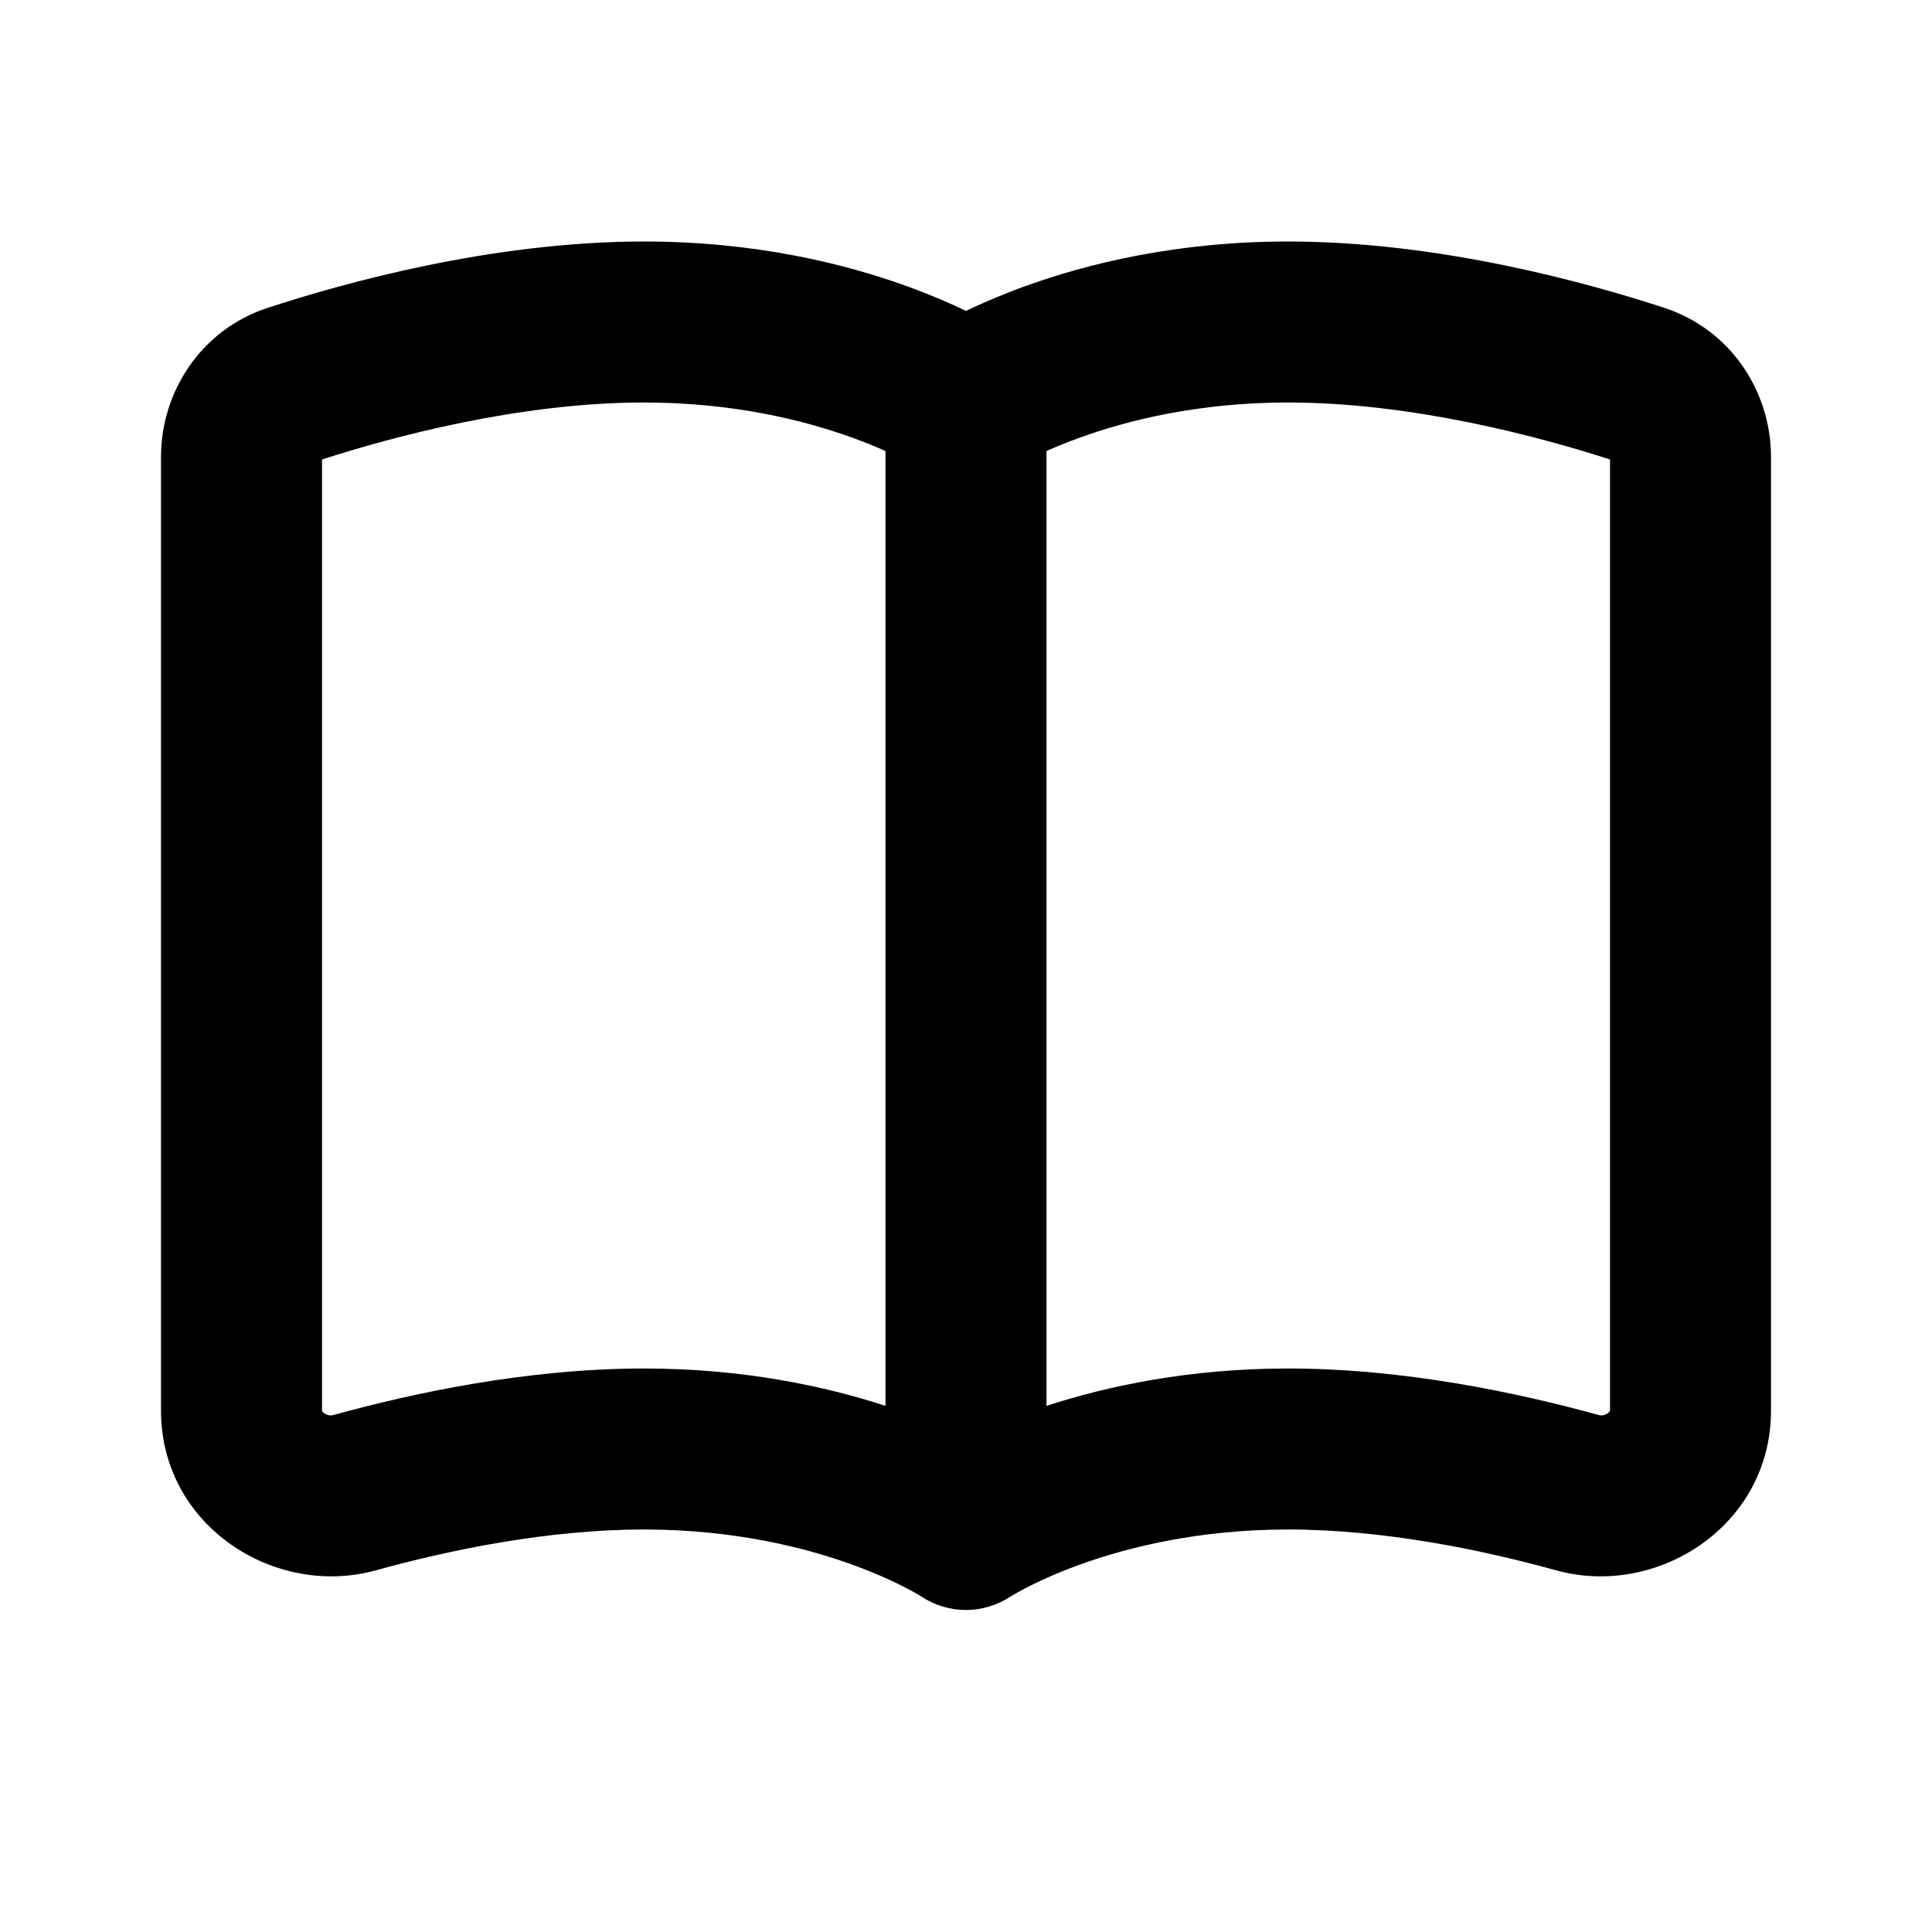
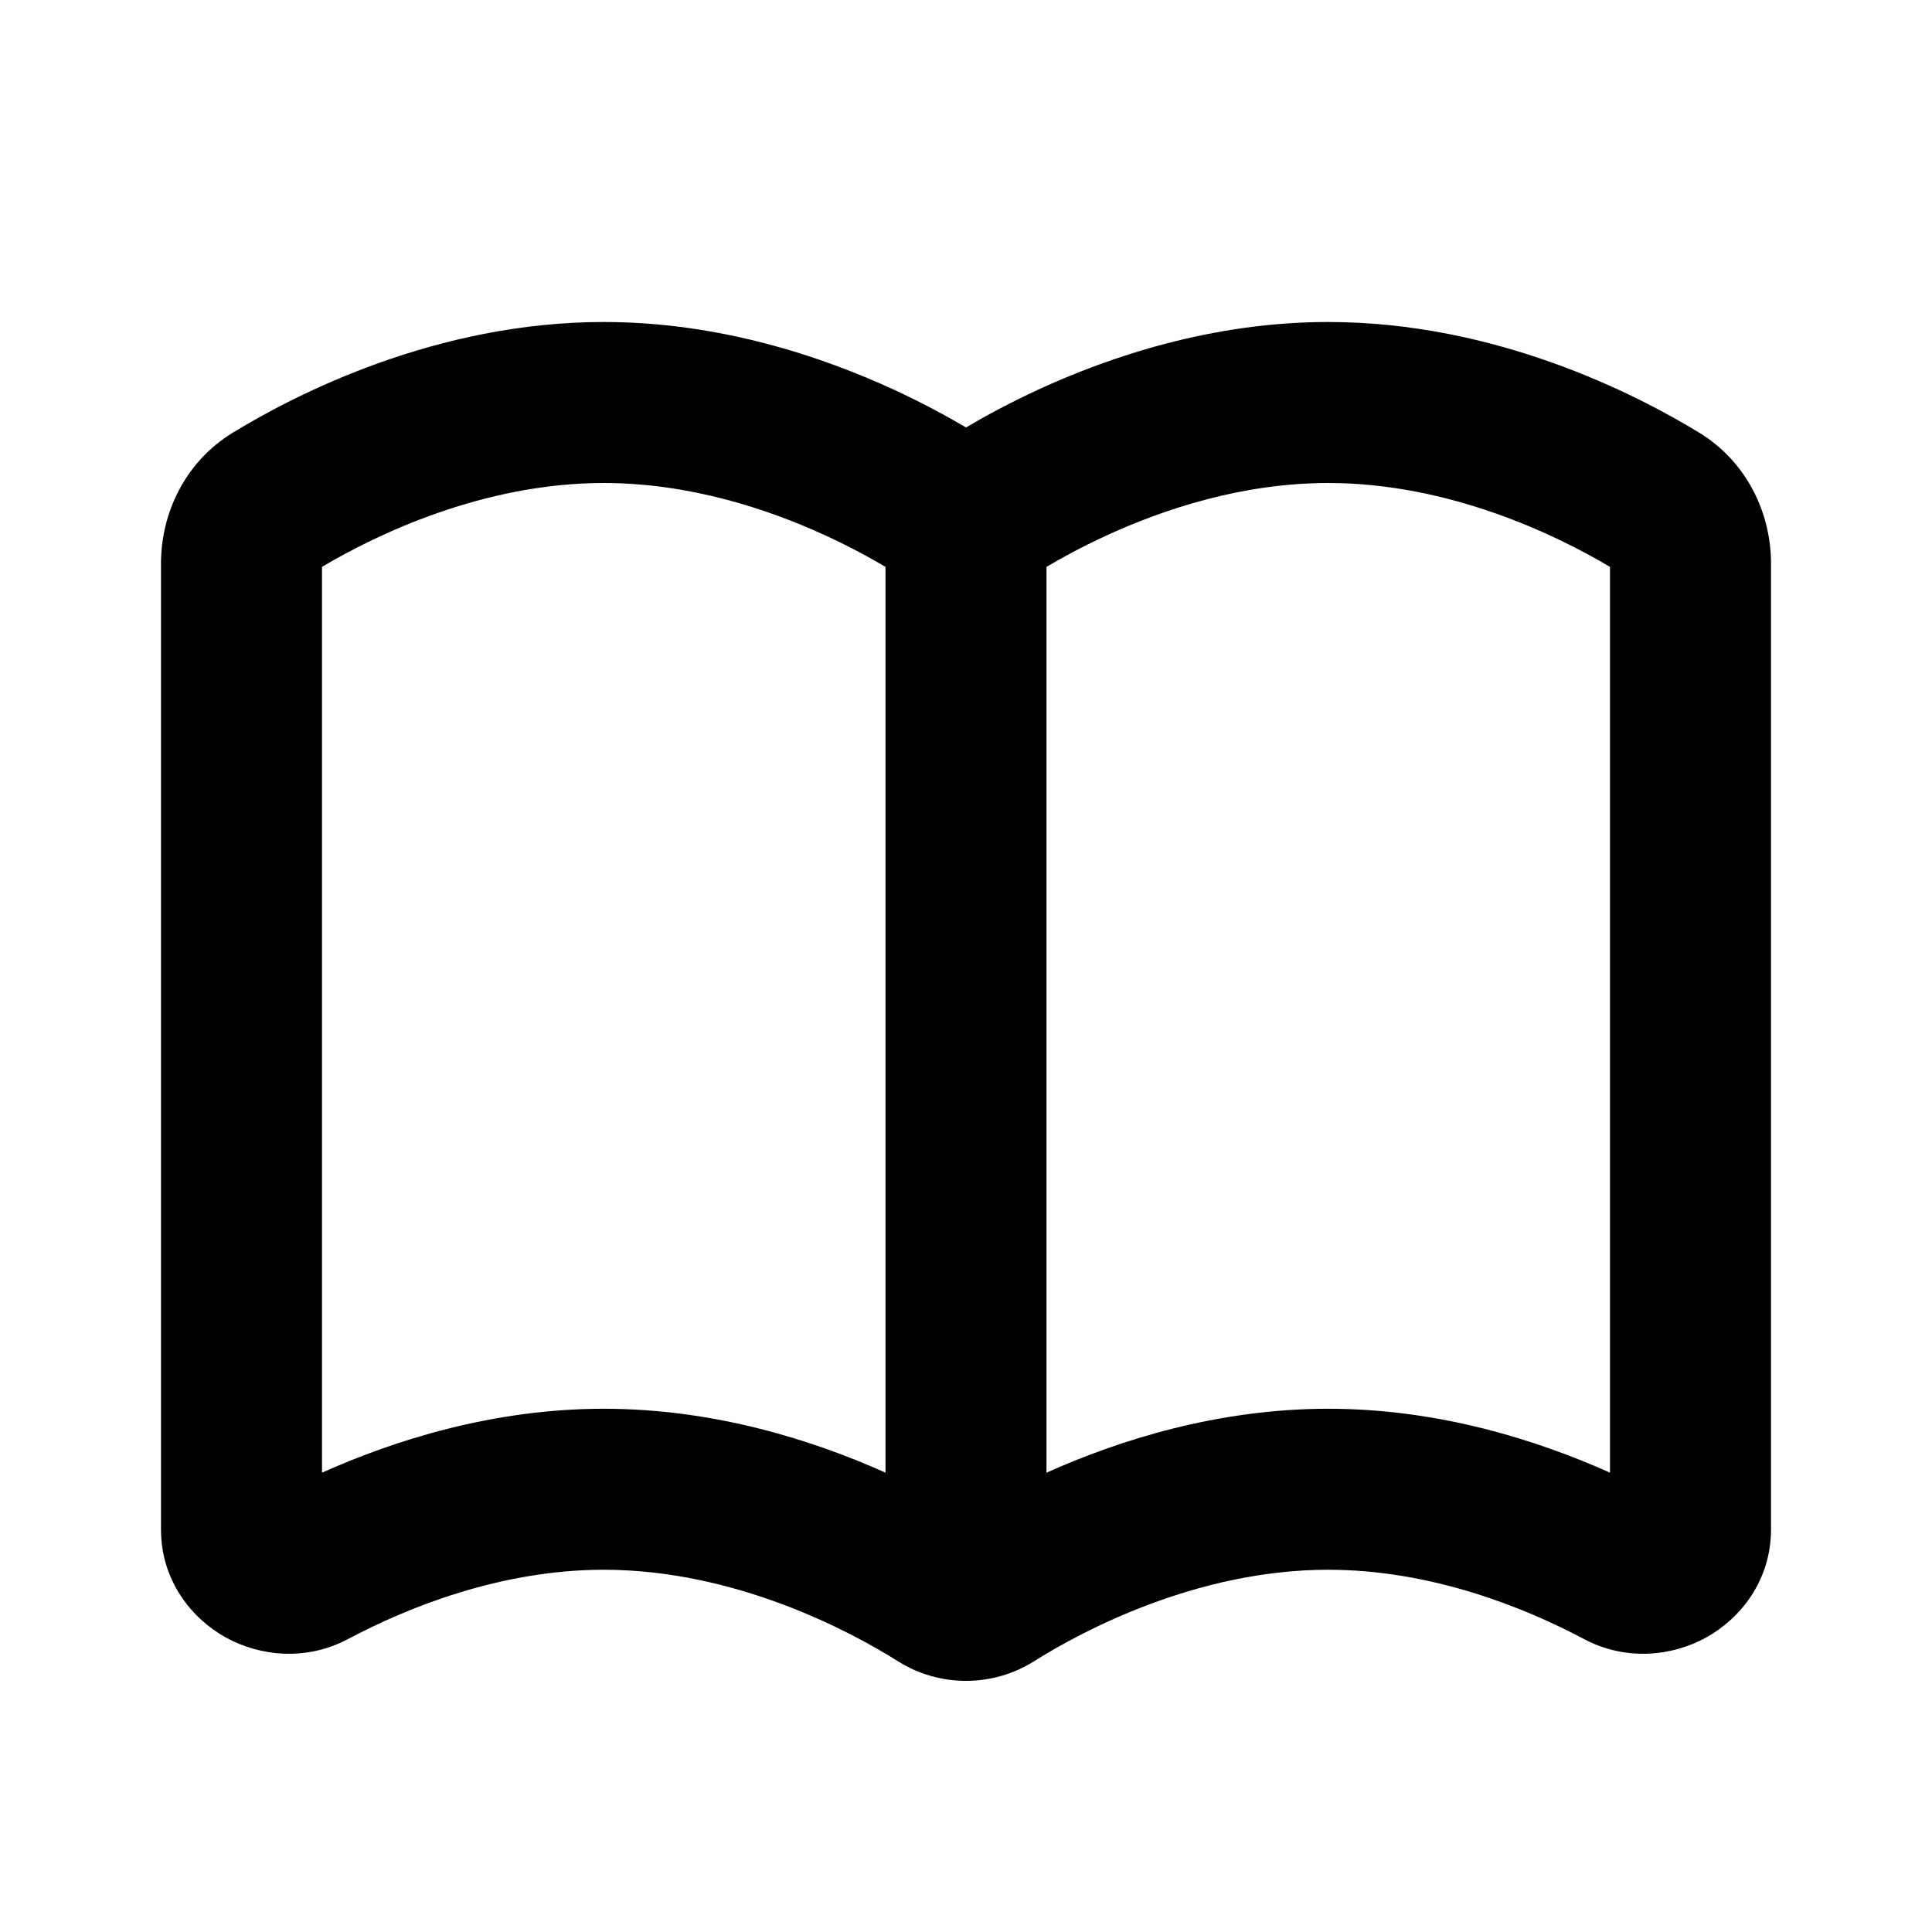
<svg xmlns="http://www.w3.org/2000/svg" width="24" height="24" viewBox="0 0 24 24" fill="none">
-   <path fill-rule="evenodd" clip-rule="evenodd" d="M4 5.708V17.523C4 17.526 4 17.526 4.001 17.528L4.001 17.528C4.004 17.533 4.011 17.544 4.028 17.556C4.066 17.583 4.108 17.587 4.137 17.579C5.132 17.304 6.551 17 8 17C9.227 17 10.243 17.218 11 17.464V5.603C10.886 5.552 10.751 5.496 10.596 5.44C9.999 5.223 9.115 5 8 5C6.458 5 4.878 5.424 4 5.708ZM11.449 5.834L11.449 5.835L11.451 5.836C11.452 5.836 11.451 5.836 11.449 5.834ZM12 3.862C11.807 3.77 11.566 3.664 11.279 3.56C10.501 3.277 9.385 3 8 3C6.112 3 4.263 3.517 3.326 3.824C2.499 4.094 2 4.865 2 5.677V17.523C2 18.955 3.414 19.855 4.67 19.507C5.58 19.255 6.805 19 8 19C9.115 19 9.999 19.223 10.596 19.44C10.894 19.548 11.119 19.655 11.264 19.73C11.336 19.768 11.388 19.798 11.419 19.816C11.434 19.825 11.444 19.831 11.449 19.834L11.449 19.835L11.451 19.836L11.451 19.836C11.451 19.836 11.45 19.835 11.449 19.834L11.448 19.834C11.783 20.056 12.219 20.055 12.554 19.832L12.553 19.833L12.553 19.834L12.551 19.834C12.55 19.835 12.549 19.836 12.549 19.836L12.549 19.836L12.551 19.835L12.551 19.834C12.553 19.833 12.556 19.831 12.559 19.829C12.565 19.826 12.572 19.822 12.581 19.816C12.612 19.798 12.664 19.768 12.736 19.73C12.881 19.655 13.106 19.548 13.404 19.44C14.001 19.223 14.884 19 16 19C17.195 19 18.42 19.255 19.33 19.507C20.586 19.855 22 18.955 22 17.523V5.677C22 4.865 21.501 4.094 20.674 3.824C19.737 3.517 17.888 3 16 3C14.616 3 13.499 3.277 12.721 3.56C12.434 3.664 12.193 3.77 12 3.862ZM13 17.464C13.757 17.218 14.773 17 16 17C17.449 17 18.868 17.304 19.863 17.579C19.892 17.587 19.934 17.583 19.972 17.556C19.989 17.544 19.996 17.533 19.999 17.528C20 17.526 20 17.526 20 17.523V5.708C19.122 5.424 17.542 5 16 5C14.884 5 14.001 5.223 13.404 5.44C13.249 5.496 13.114 5.552 13 5.603V17.464ZM12.551 5.834C12.549 5.836 12.548 5.836 12.549 5.836L12.551 5.835L12.551 5.834ZM11.446 19.832L11.447 19.833L11.447 19.833L11.447 19.834L11.448 19.834C11.447 19.834 11.447 19.834 11.447 19.833C11.447 19.833 11.446 19.833 11.446 19.832Z" fill="black" />
+   <path fill-rule="evenodd" clip-rule="evenodd" d="M4 7.042V18.294C4.891 17.895 6.119 17.5 7.5 17.5C8.875 17.5 10.101 17.891 11 18.294V7.042C10.811 6.93 10.563 6.794 10.268 6.658C9.535 6.319 8.557 6 7.5 6C6.001 6 4.673 6.642 4 7.042ZM13 7.042V18.294C13.899 17.891 15.125 17.5 16.5 17.5C17.881 17.5 19.109 17.895 20 18.294V7.042C19.327 6.642 18 6 16.5 6C15.443 6 14.465 6.319 13.732 6.658C13.437 6.794 13.189 6.93 13 7.042ZM12 5.31C11.763 5.17 11.461 5.006 11.107 4.842C10.215 4.431 8.943 4 7.5 4C5.414 4 3.672 4.9 2.898 5.371C2.295 5.737 2 6.379 2 7V19C2 19.633 2.379 20.106 2.806 20.342C3.229 20.575 3.802 20.637 4.321 20.362C5.062 19.968 6.221 19.5 7.5 19.5C9.134 19.5 10.56 20.262 11.157 20.638C11.671 20.961 12.329 20.961 12.843 20.638C13.44 20.262 14.866 19.5 16.5 19.5C17.779 19.5 18.938 19.968 19.679 20.362C20.198 20.637 20.771 20.575 21.194 20.342C21.621 20.106 22 19.633 22 19V7C22 6.379 21.705 5.737 21.102 5.371C20.328 4.9 18.586 4 16.5 4C15.057 4 13.785 4.431 12.893 4.842C12.539 5.006 12.237 5.17 12 5.31ZM11.402 7.301C11.402 7.302 11.403 7.302 11.402 7.302L11.402 7.301Z" fill="black" />
</svg>
